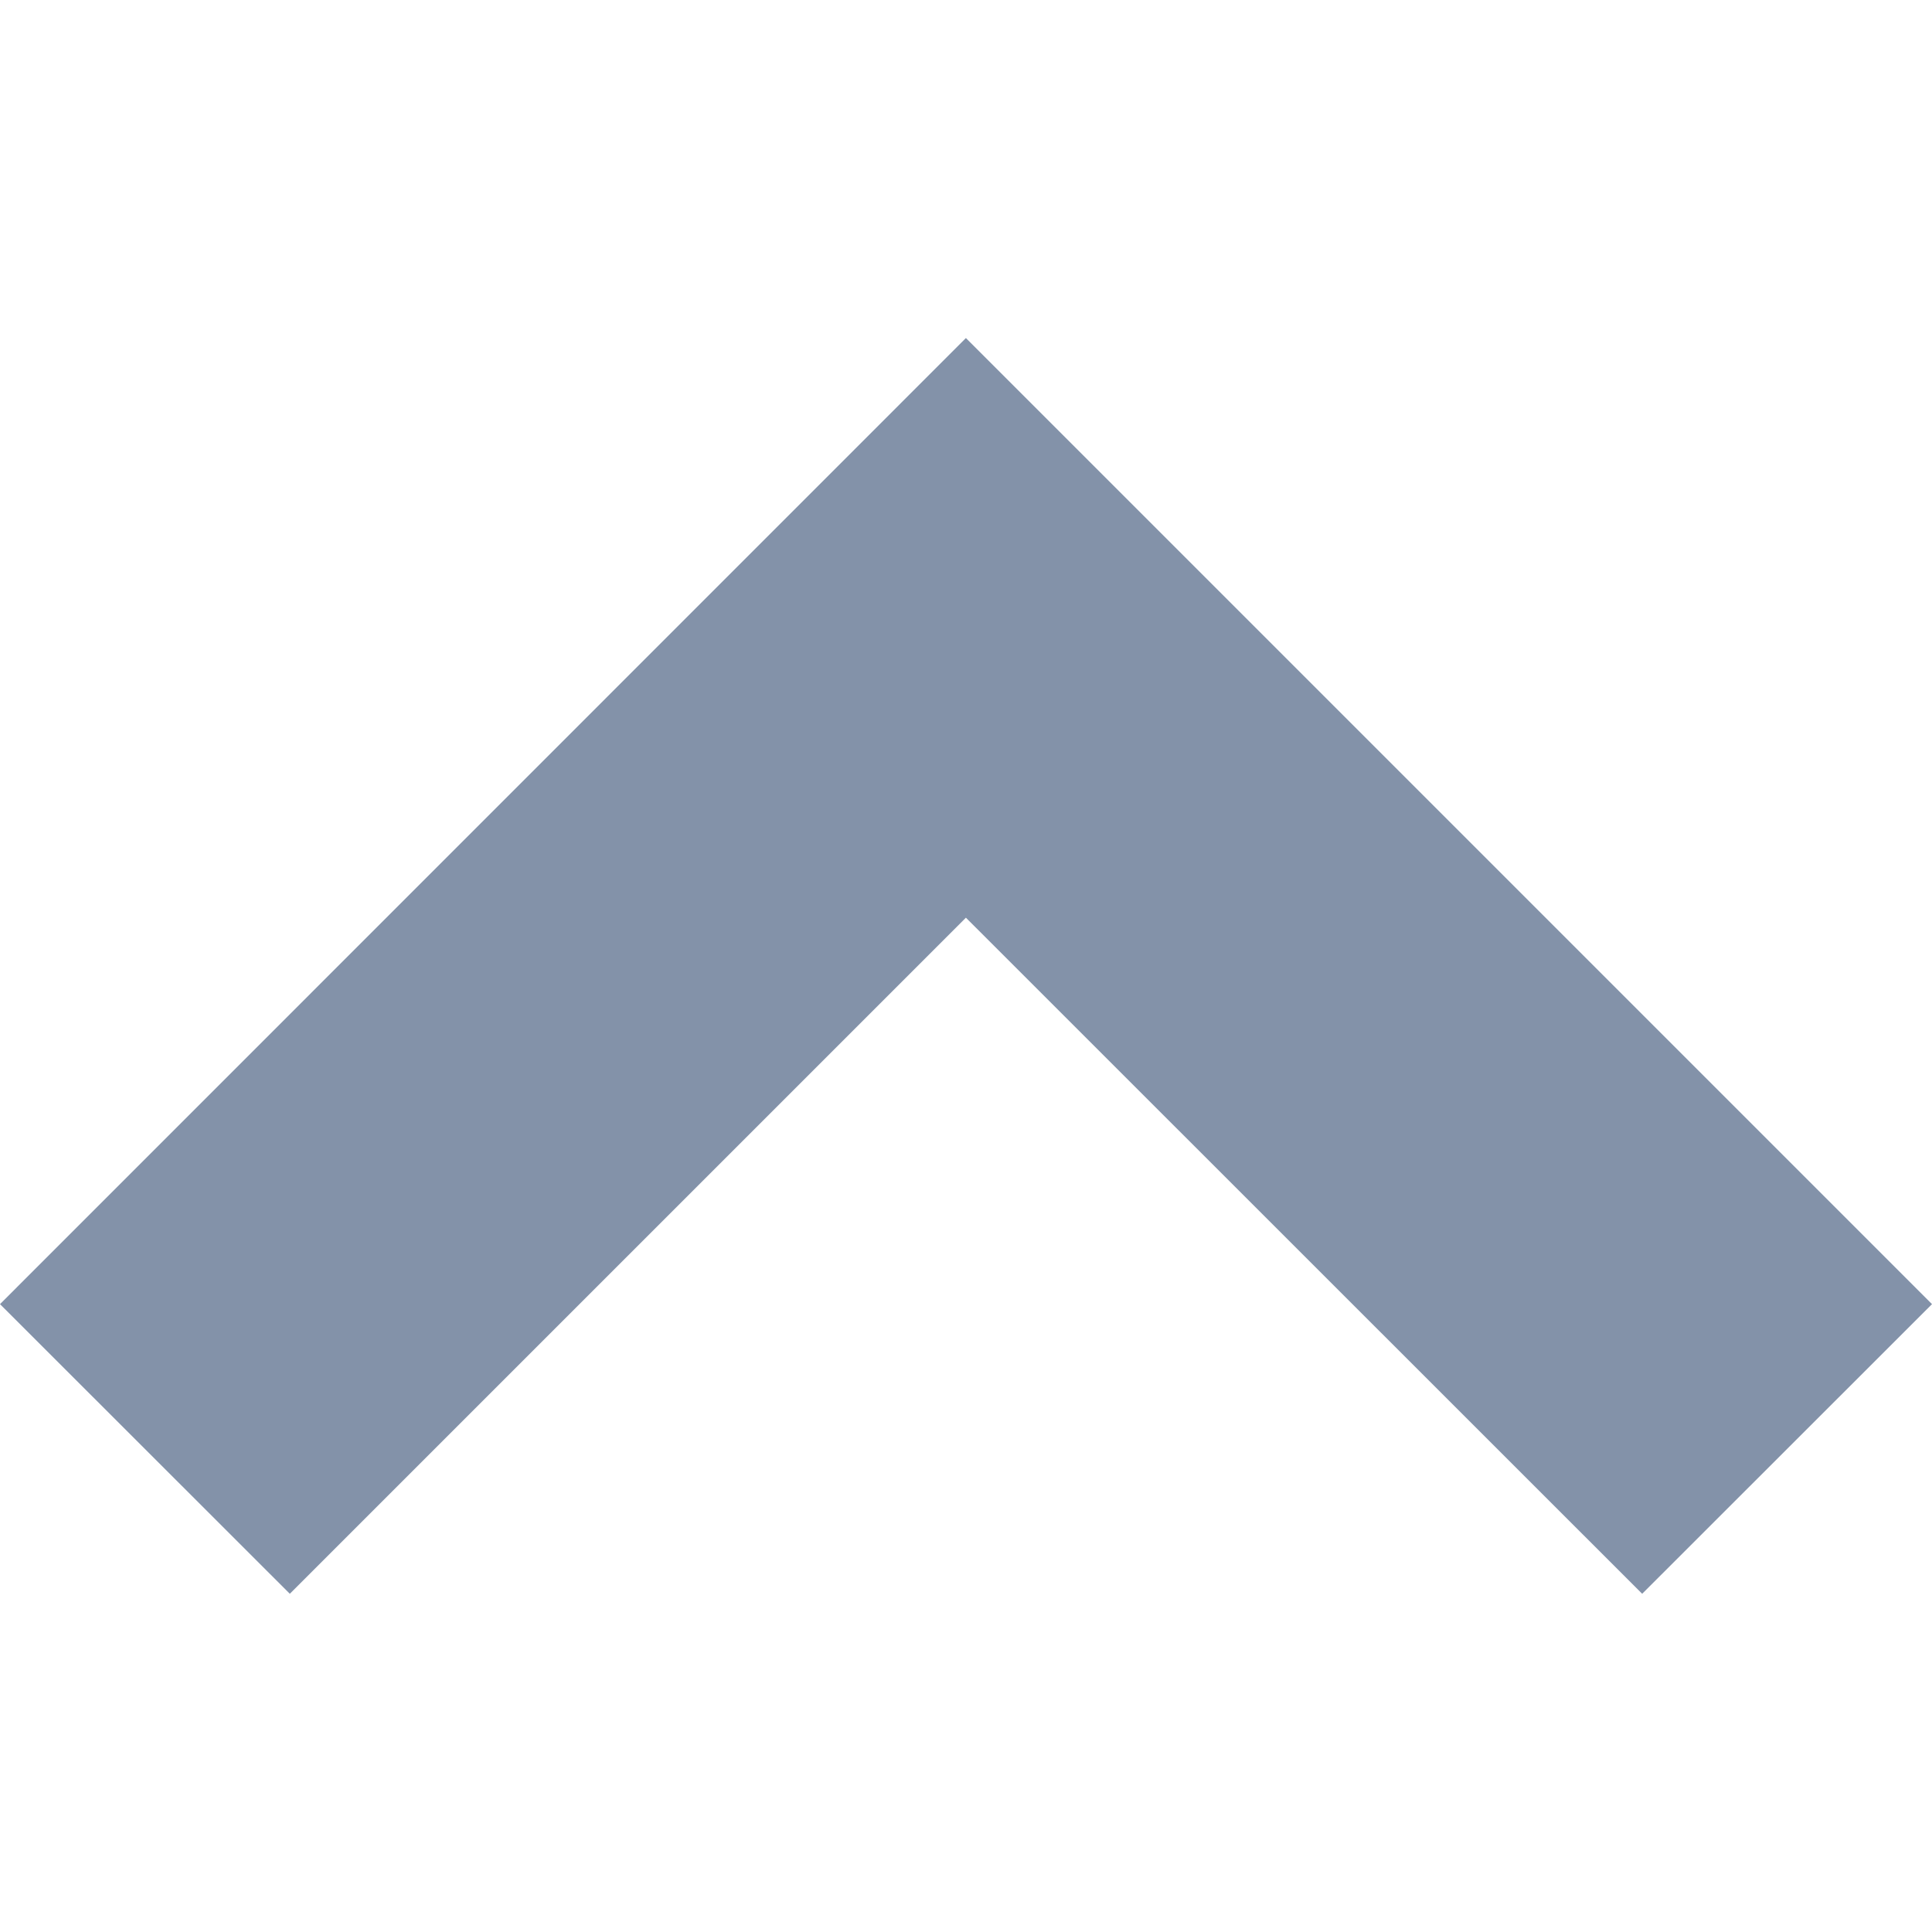
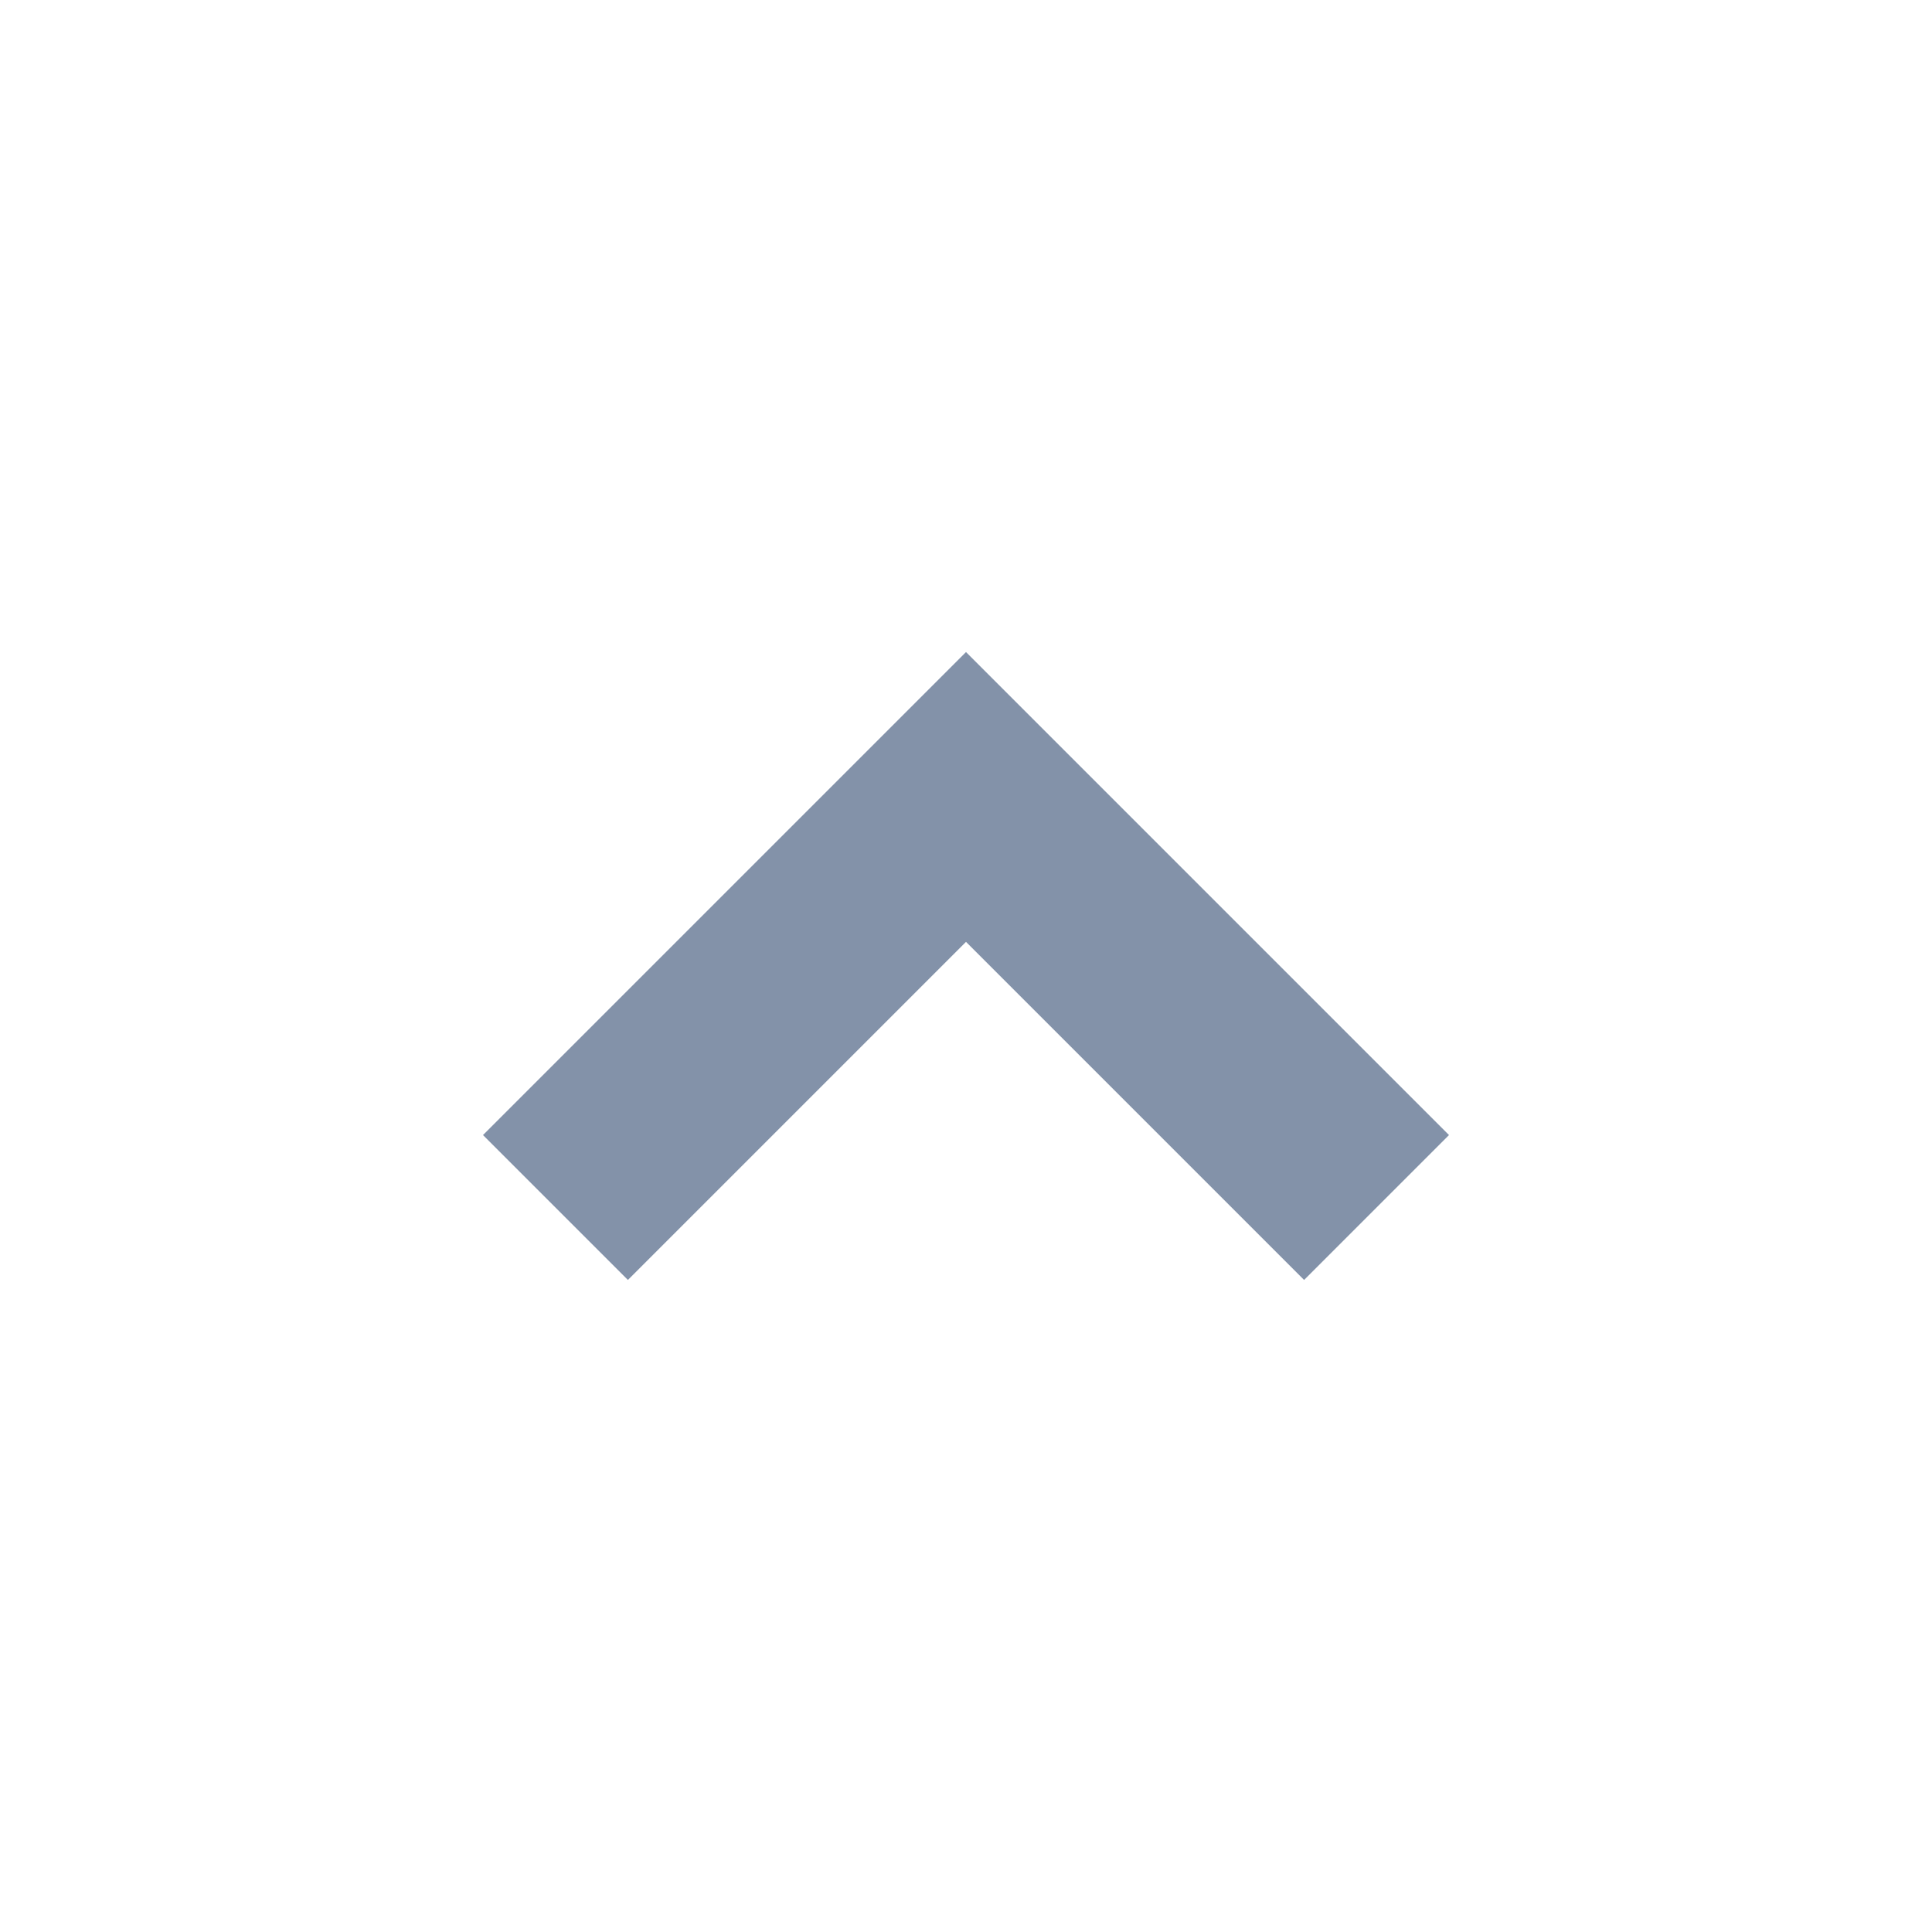
- <svg xmlns="http://www.w3.org/2000/svg" version="1.1" id="Ebene_1" x="0px" y="0px" viewBox="0 0 1133.9 1133.9" enable-background="new 0 0 1133.9 1133.9" xml:space="preserve">
-   <polygon id="arrow_x5F_up" fill="#8392A9" points="566.9,538.6 963.8,935.4 1133.9,765.4 566.9,198.4 0,765.4 170.1,935.4 " />
+ <svg xmlns="http://www.w3.org/2000/svg" version="1.1" id="Ebene_1" x="0px" y="0px" viewBox="0 0 800 800" enable-background="new 0 0 800 800" xml:space="preserve">
+   <polygon id="arrow_x5F_up" fill="#8392A9" points="400,390 540,530 600,470 400,270 200,470 260,530 " />
</svg>
